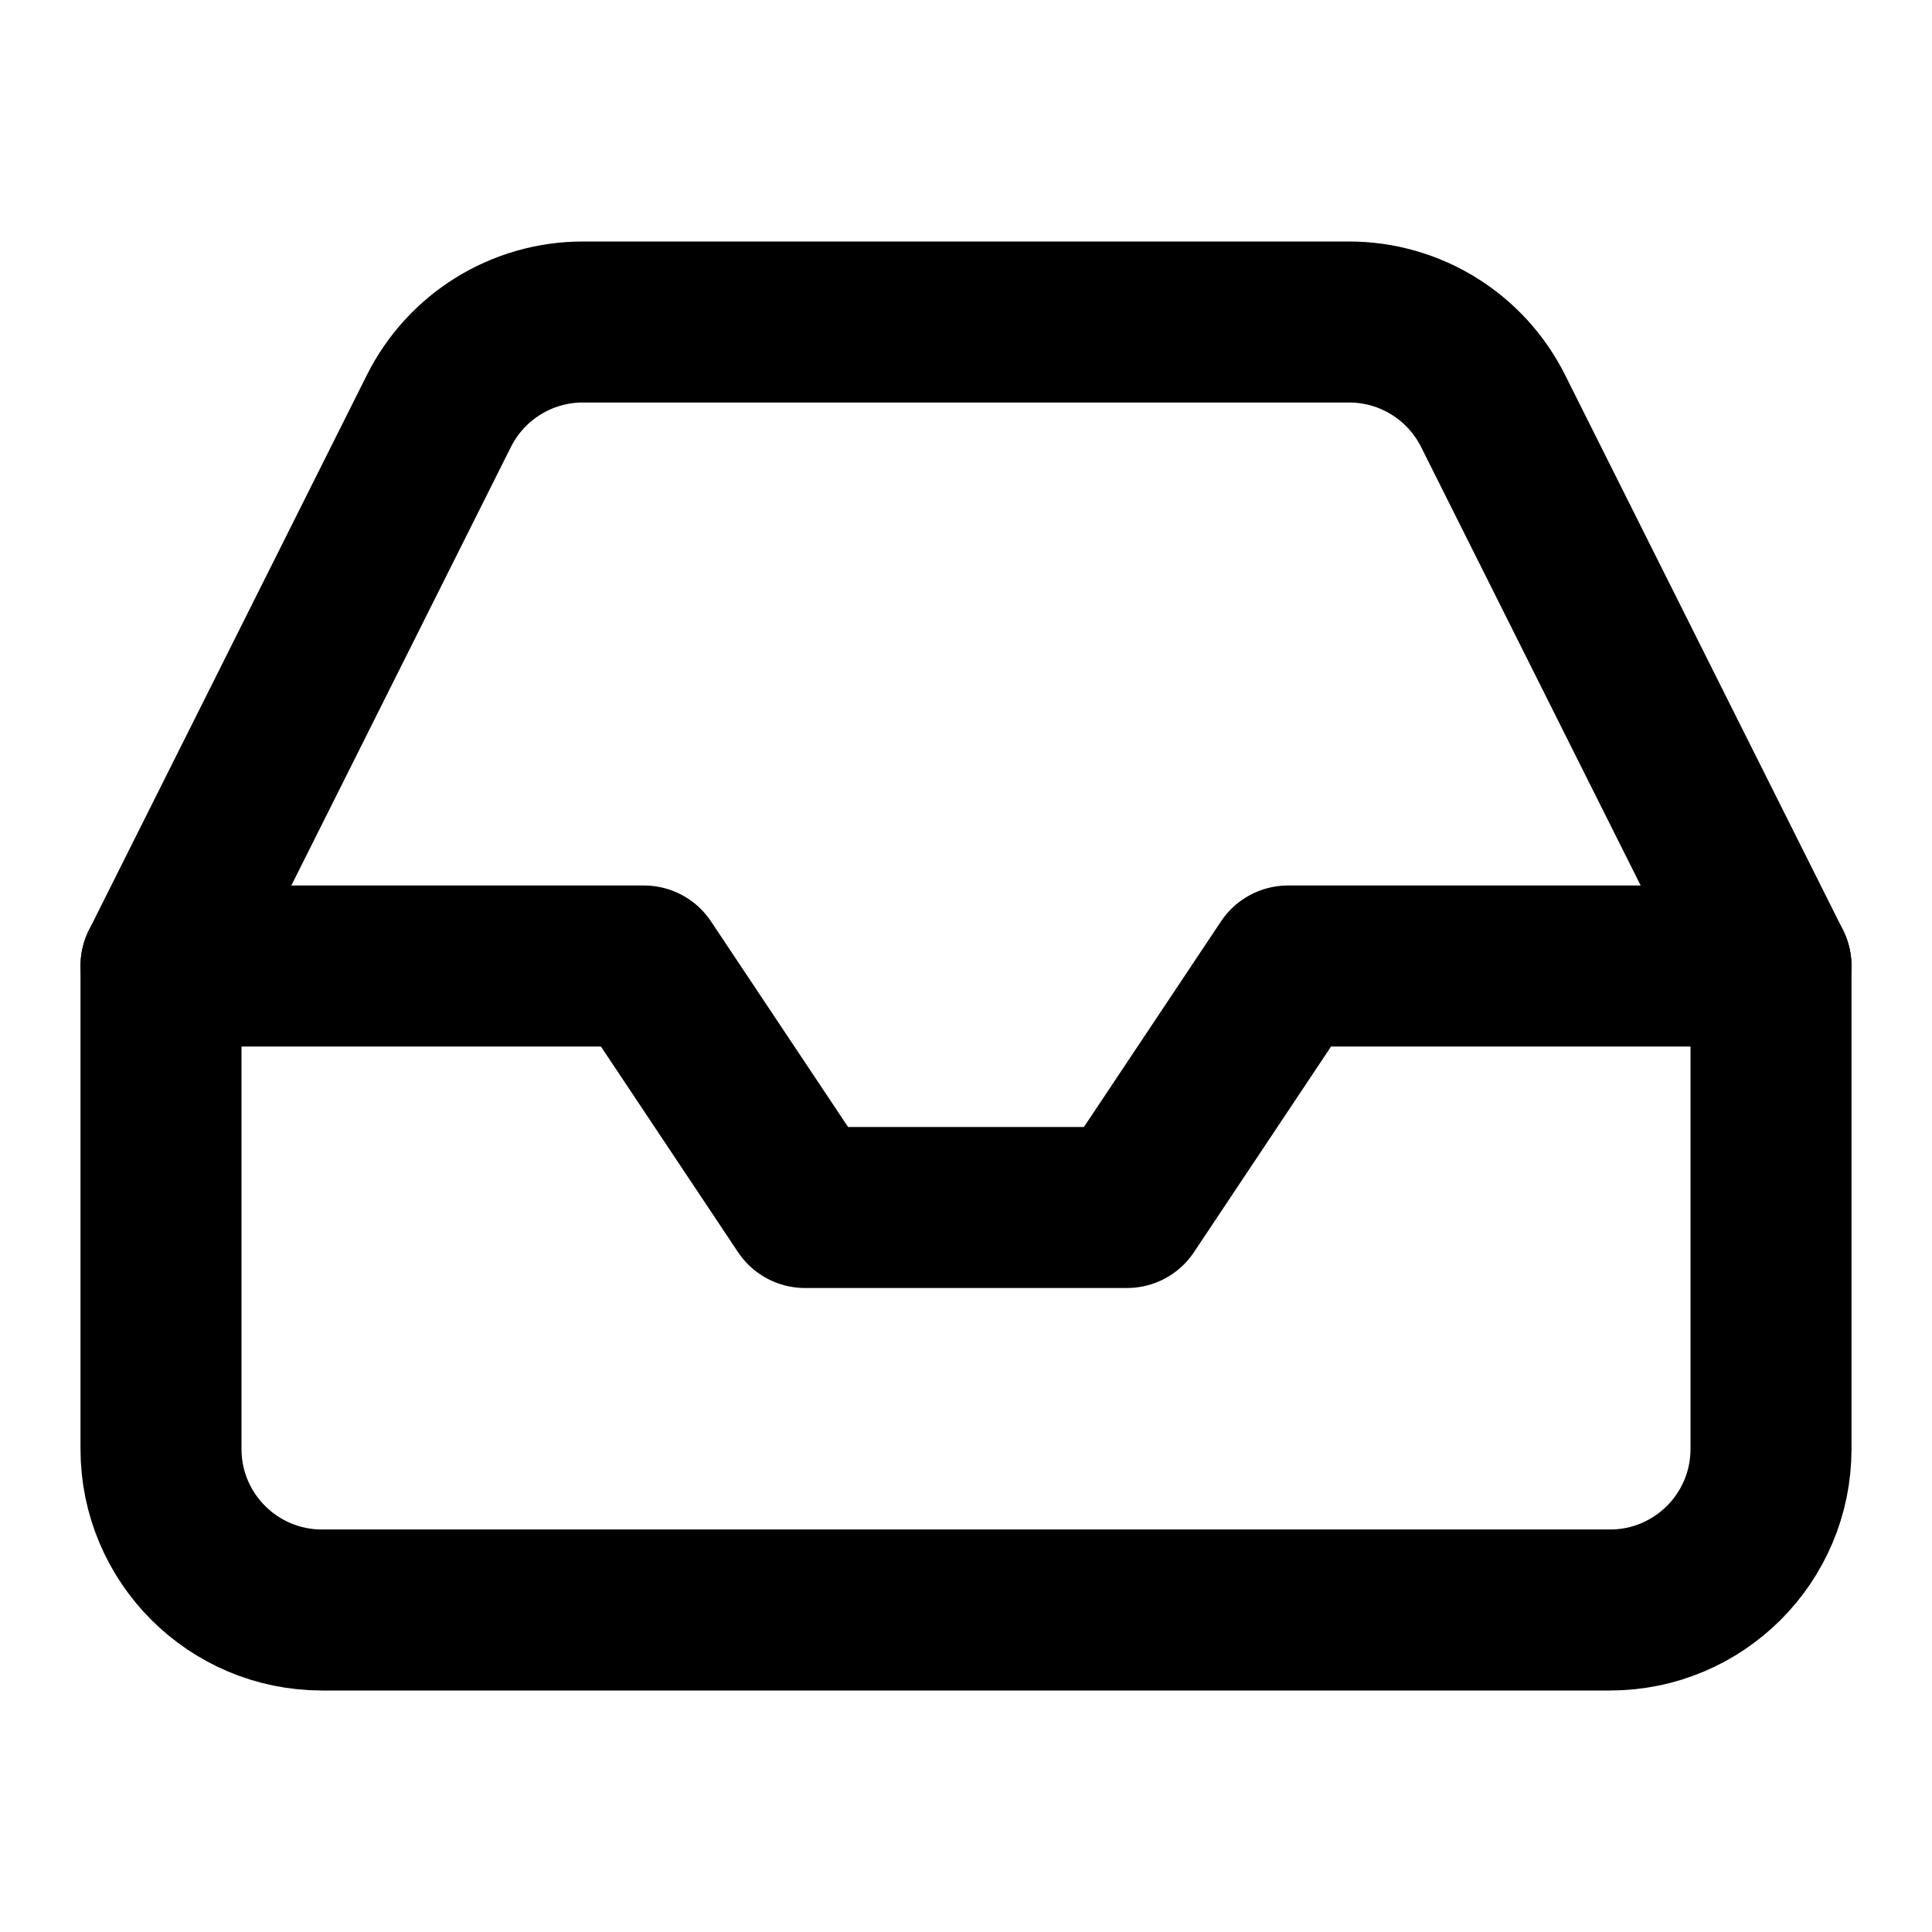
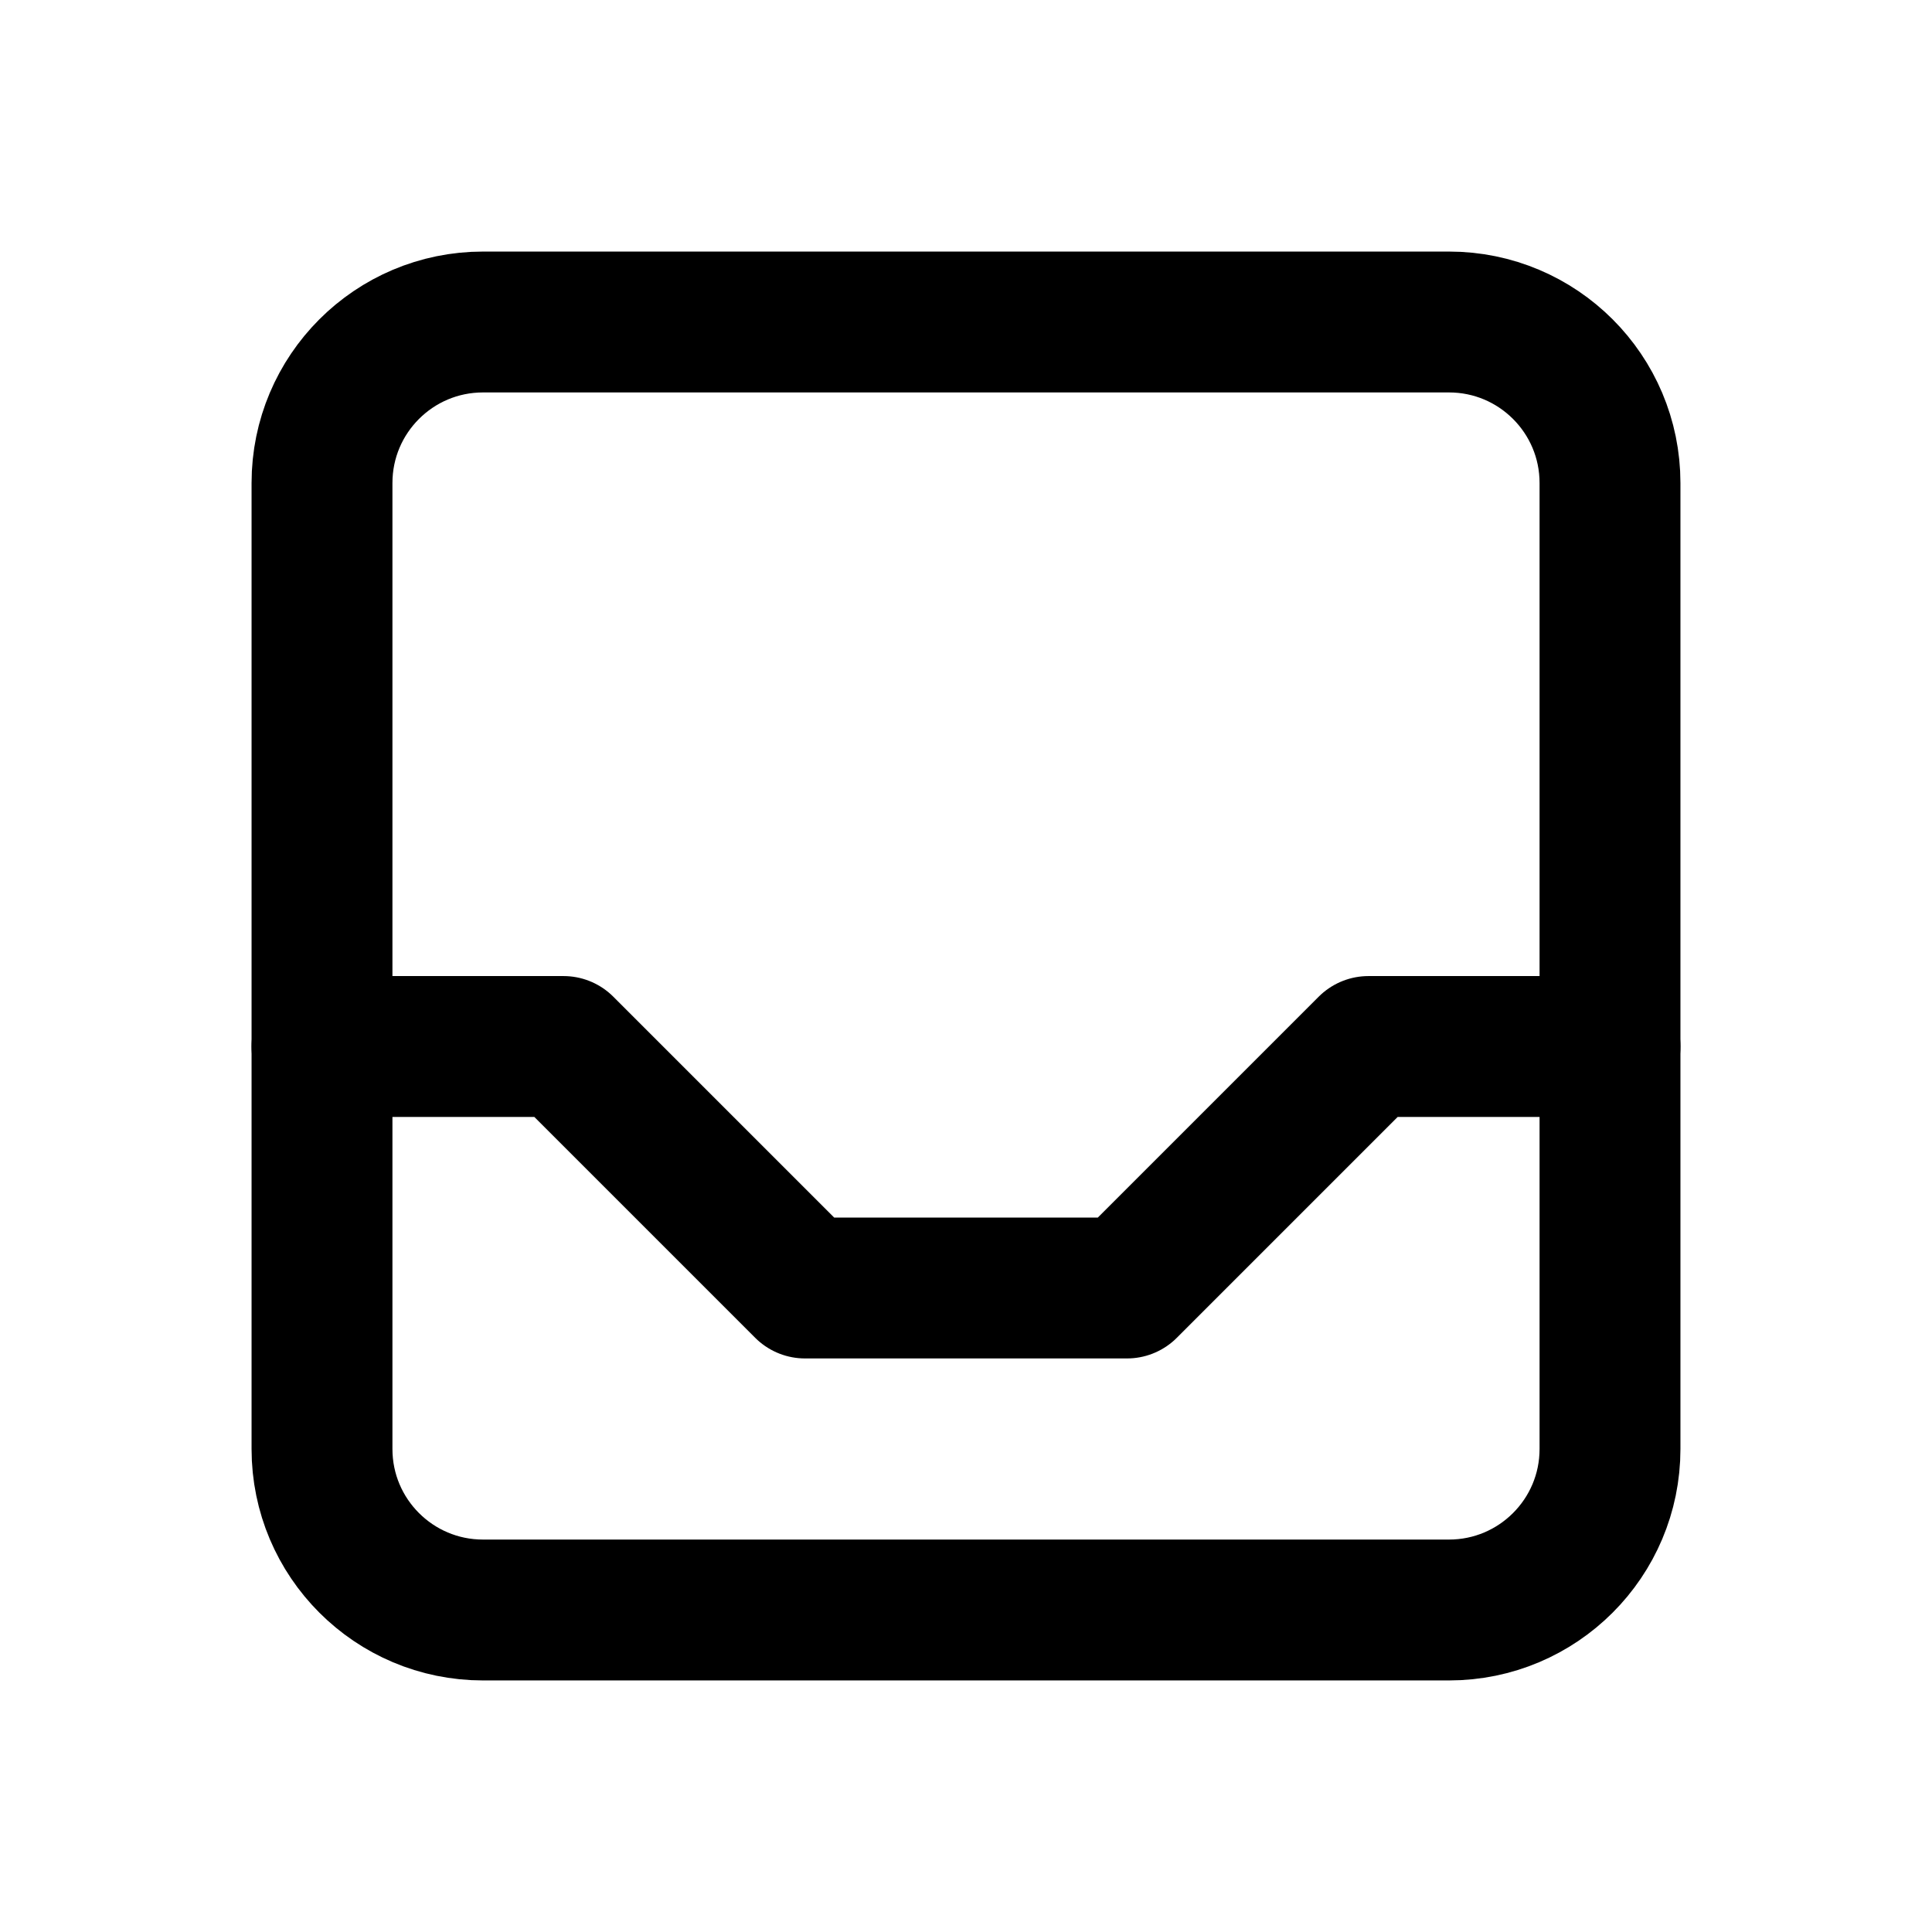
- <svg xmlns="http://www.w3.org/2000/svg" width="24" height="24" viewBox="0 0 24 24" fill="none" stroke="currentColor" stroke-width="2" stroke-linecap="round" stroke-linejoin="round">
-   <polyline points="22 12 16 12 14 15 10 15 8 12 2 12" />
-   <path d="M5.45 5.11 2 12v6a2 2 0 0 0 2 2h16a2 2 0 0 0 2-2v-6l-3.45-6.89A2 2 0 0 0 16.76 4H7.24a2 2 0 0 0-1.79 1.11z" />
+ <svg xmlns="http://www.w3.org/2000/svg" width="24" height="24" viewBox="0 0 24 24" fill="none" stroke="currentColor" stroke-width="1.75" stroke-linecap="round" stroke-linejoin="round">
+   <path d="M4 4m0 2a2 2 0 0 1 2 -2h12a2 2 0 0 1 2 2v12a2 2 0 0 1 -2 2h-12a2 2 0 0 1 -2 -2z" />
+   <path d="M4 13h3l3 3h4l3 -3h3" />
</svg>
